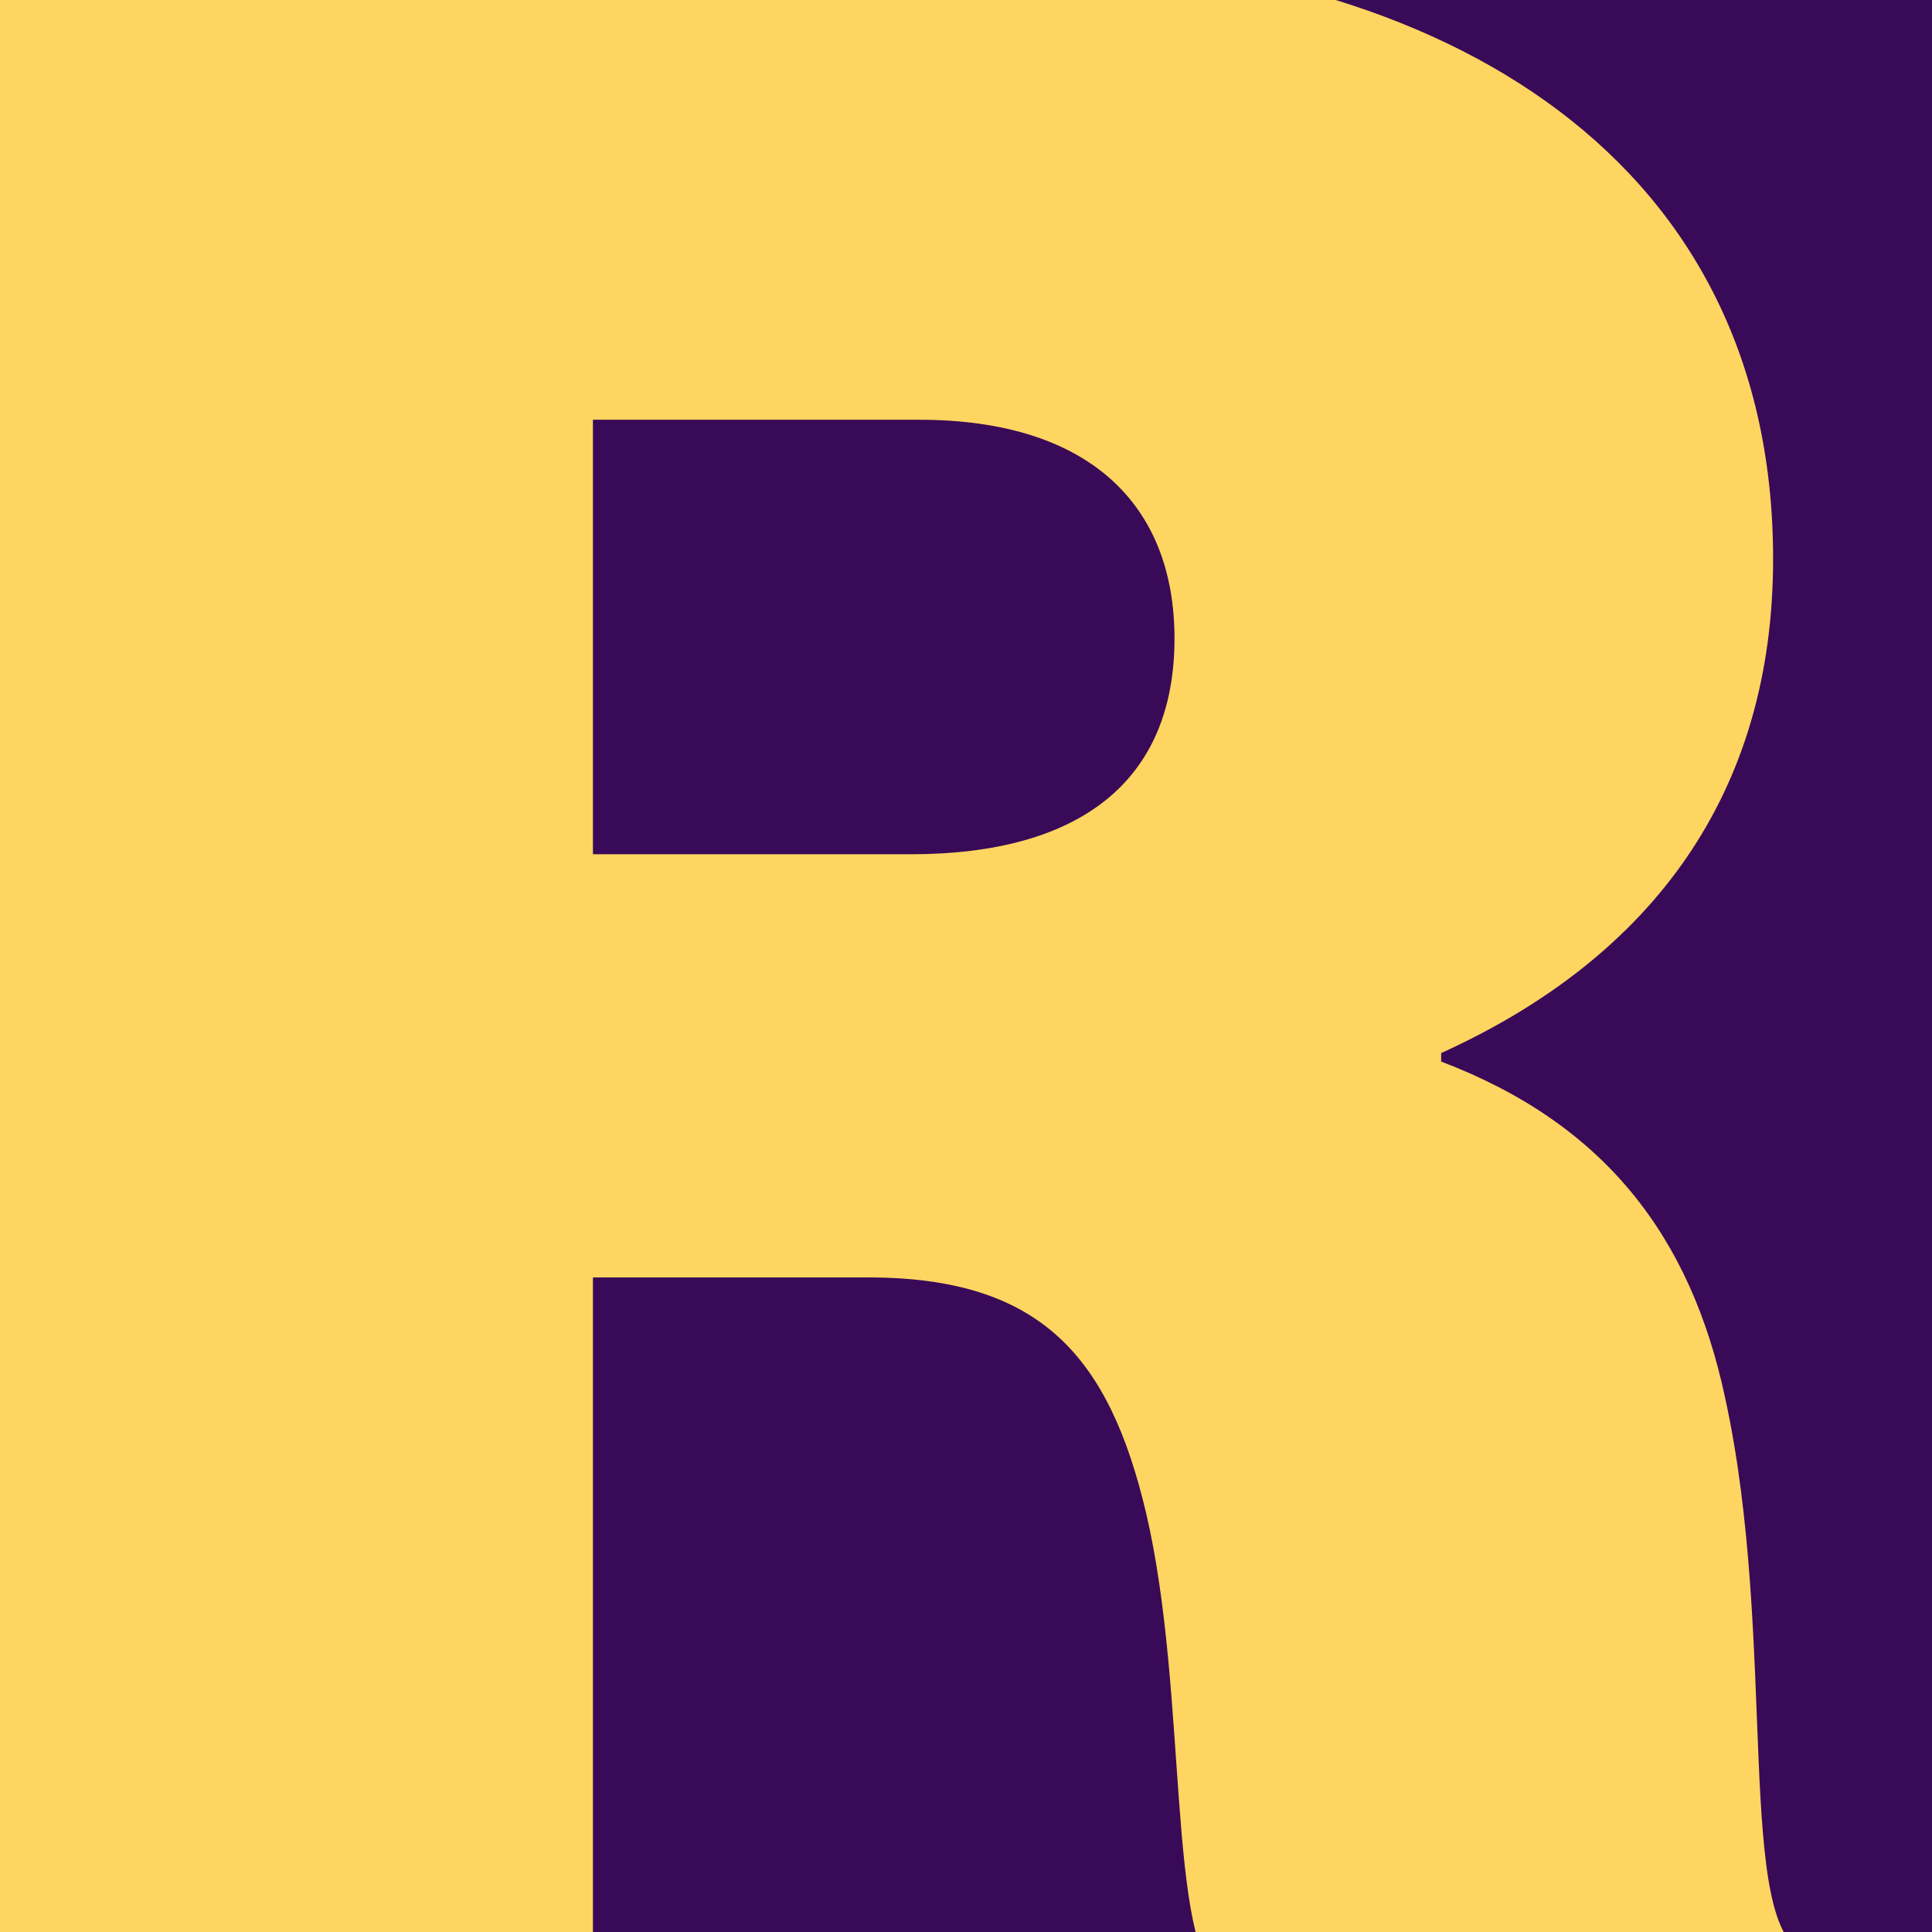
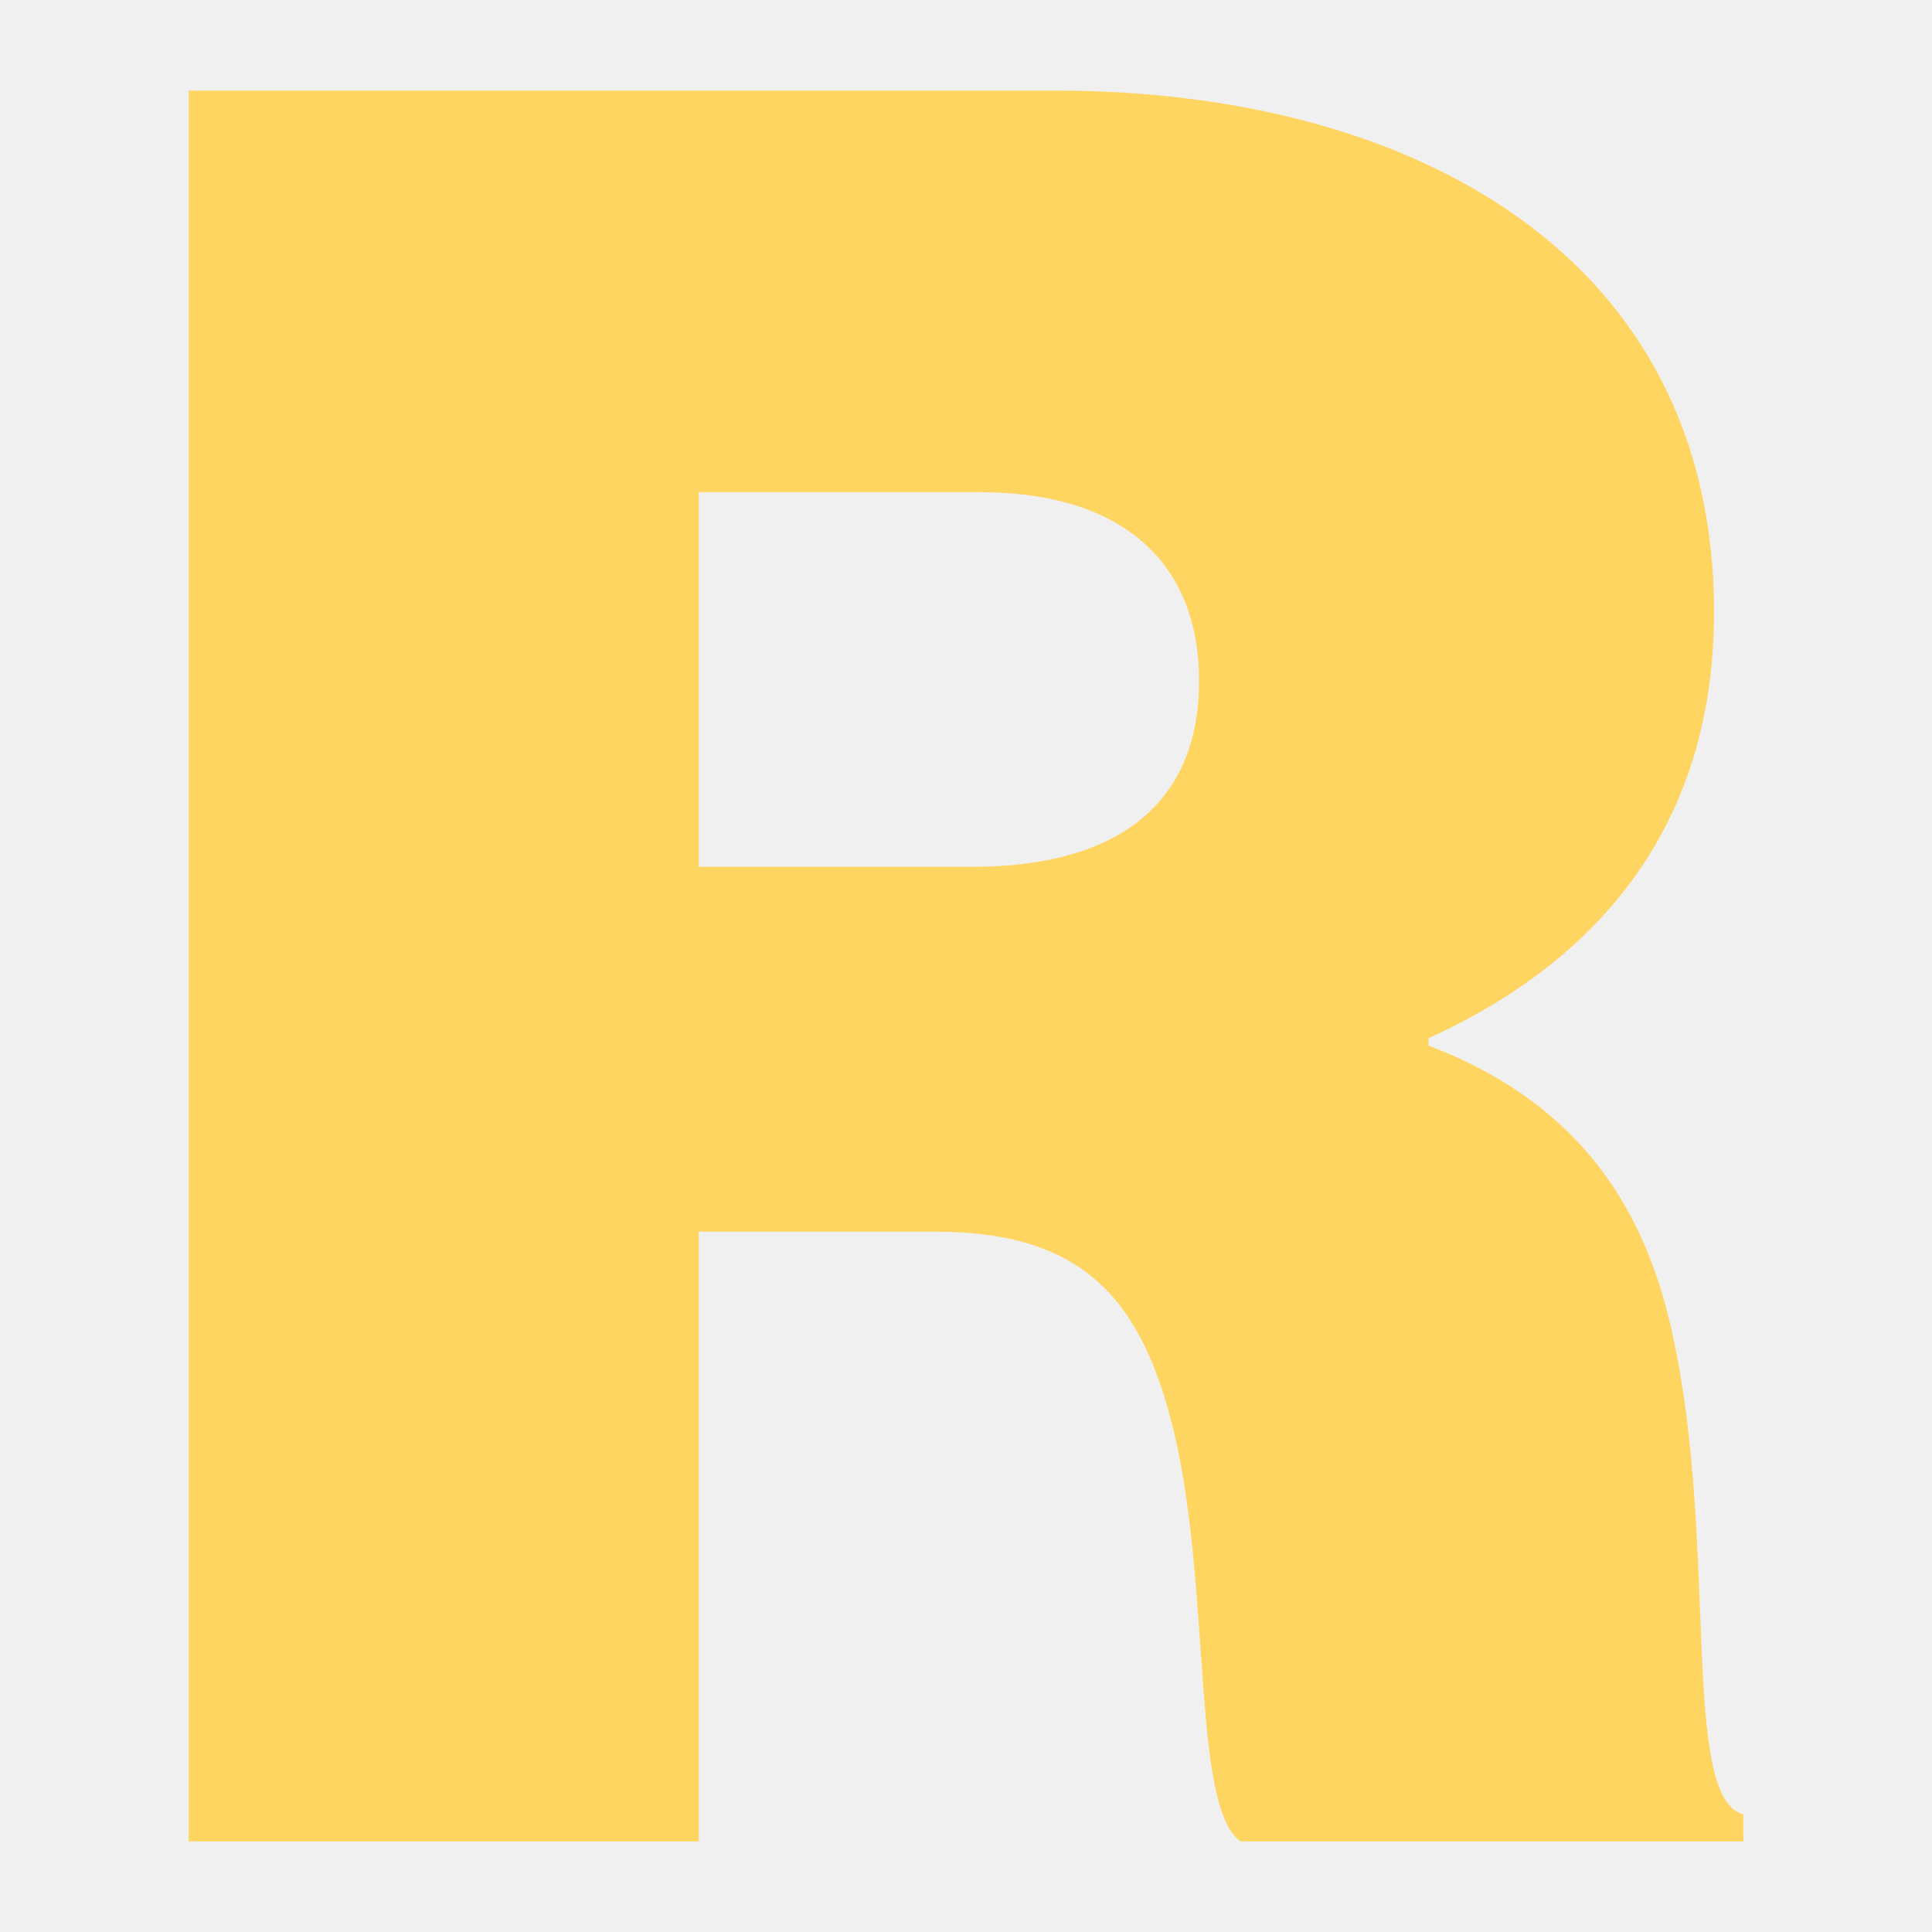
- <svg xmlns="http://www.w3.org/2000/svg" width="294" height="294" viewBox="0 0 294 294" fill="none">
-   <g clip-path="url(#clip0_738_1553)">
-     <rect width="294" height="294" fill="#390A57" />
-     <path d="M0 302V-7H153.257C216.287 -7 269.82 21.955 269.82 85.052C269.82 120.49 251.688 145.555 219.309 160.249V161.545C244.349 171.053 257.3 188.34 262.48 212.541C270.683 249.708 263.776 294.221 275 297.246V302H186.068C177.433 295.95 180.887 257.919 174.411 230.26C168.799 206.491 158.438 194.39 132.104 194.39H90.228V302H0ZM90.228 63.876V129.997H138.579C164.482 129.997 178.728 118.761 178.728 97.152C178.728 76.841 165.777 63.876 139.874 63.876H90.228Z" fill="#FFD561" />
-   </g>
-   <defs>
-     <clipPath id="clip0_738_1553">
-       <rect width="294" height="294" fill="white" />
-     </clipPath>
-   </defs>
+ <svg xmlns="http://www.w3.org/2000/svg" version="1.1" width="128" height="128">
+   <svg width="128" height="128" viewBox="0 0 128 128" fill="none">
+     <path d="M12.5 122V6H69.902C93.509 6 113.56 16.87 113.56 40.557C113.56 53.86 106.768 63.27 94.641 68.786V69.273C104.02 72.842 108.871 79.332 110.811 88.417C113.883 102.369 111.296 119.08 115.5 120.215V122H82.191C78.957 119.729 80.25 105.452 77.825 95.069C75.723 86.145 71.842 81.603 61.979 81.603H46.294V122H12.5ZM46.294 32.607V57.429H64.404C74.106 57.429 79.442 53.211 79.442 45.099C79.442 37.474 74.591 32.607 64.889 32.607H46.294Z" fill="#FFD561" />
+   </svg>
+   <style>@media (prefers-color-scheme: light) { :root { filter: none; } }
+ </style>
</svg>
